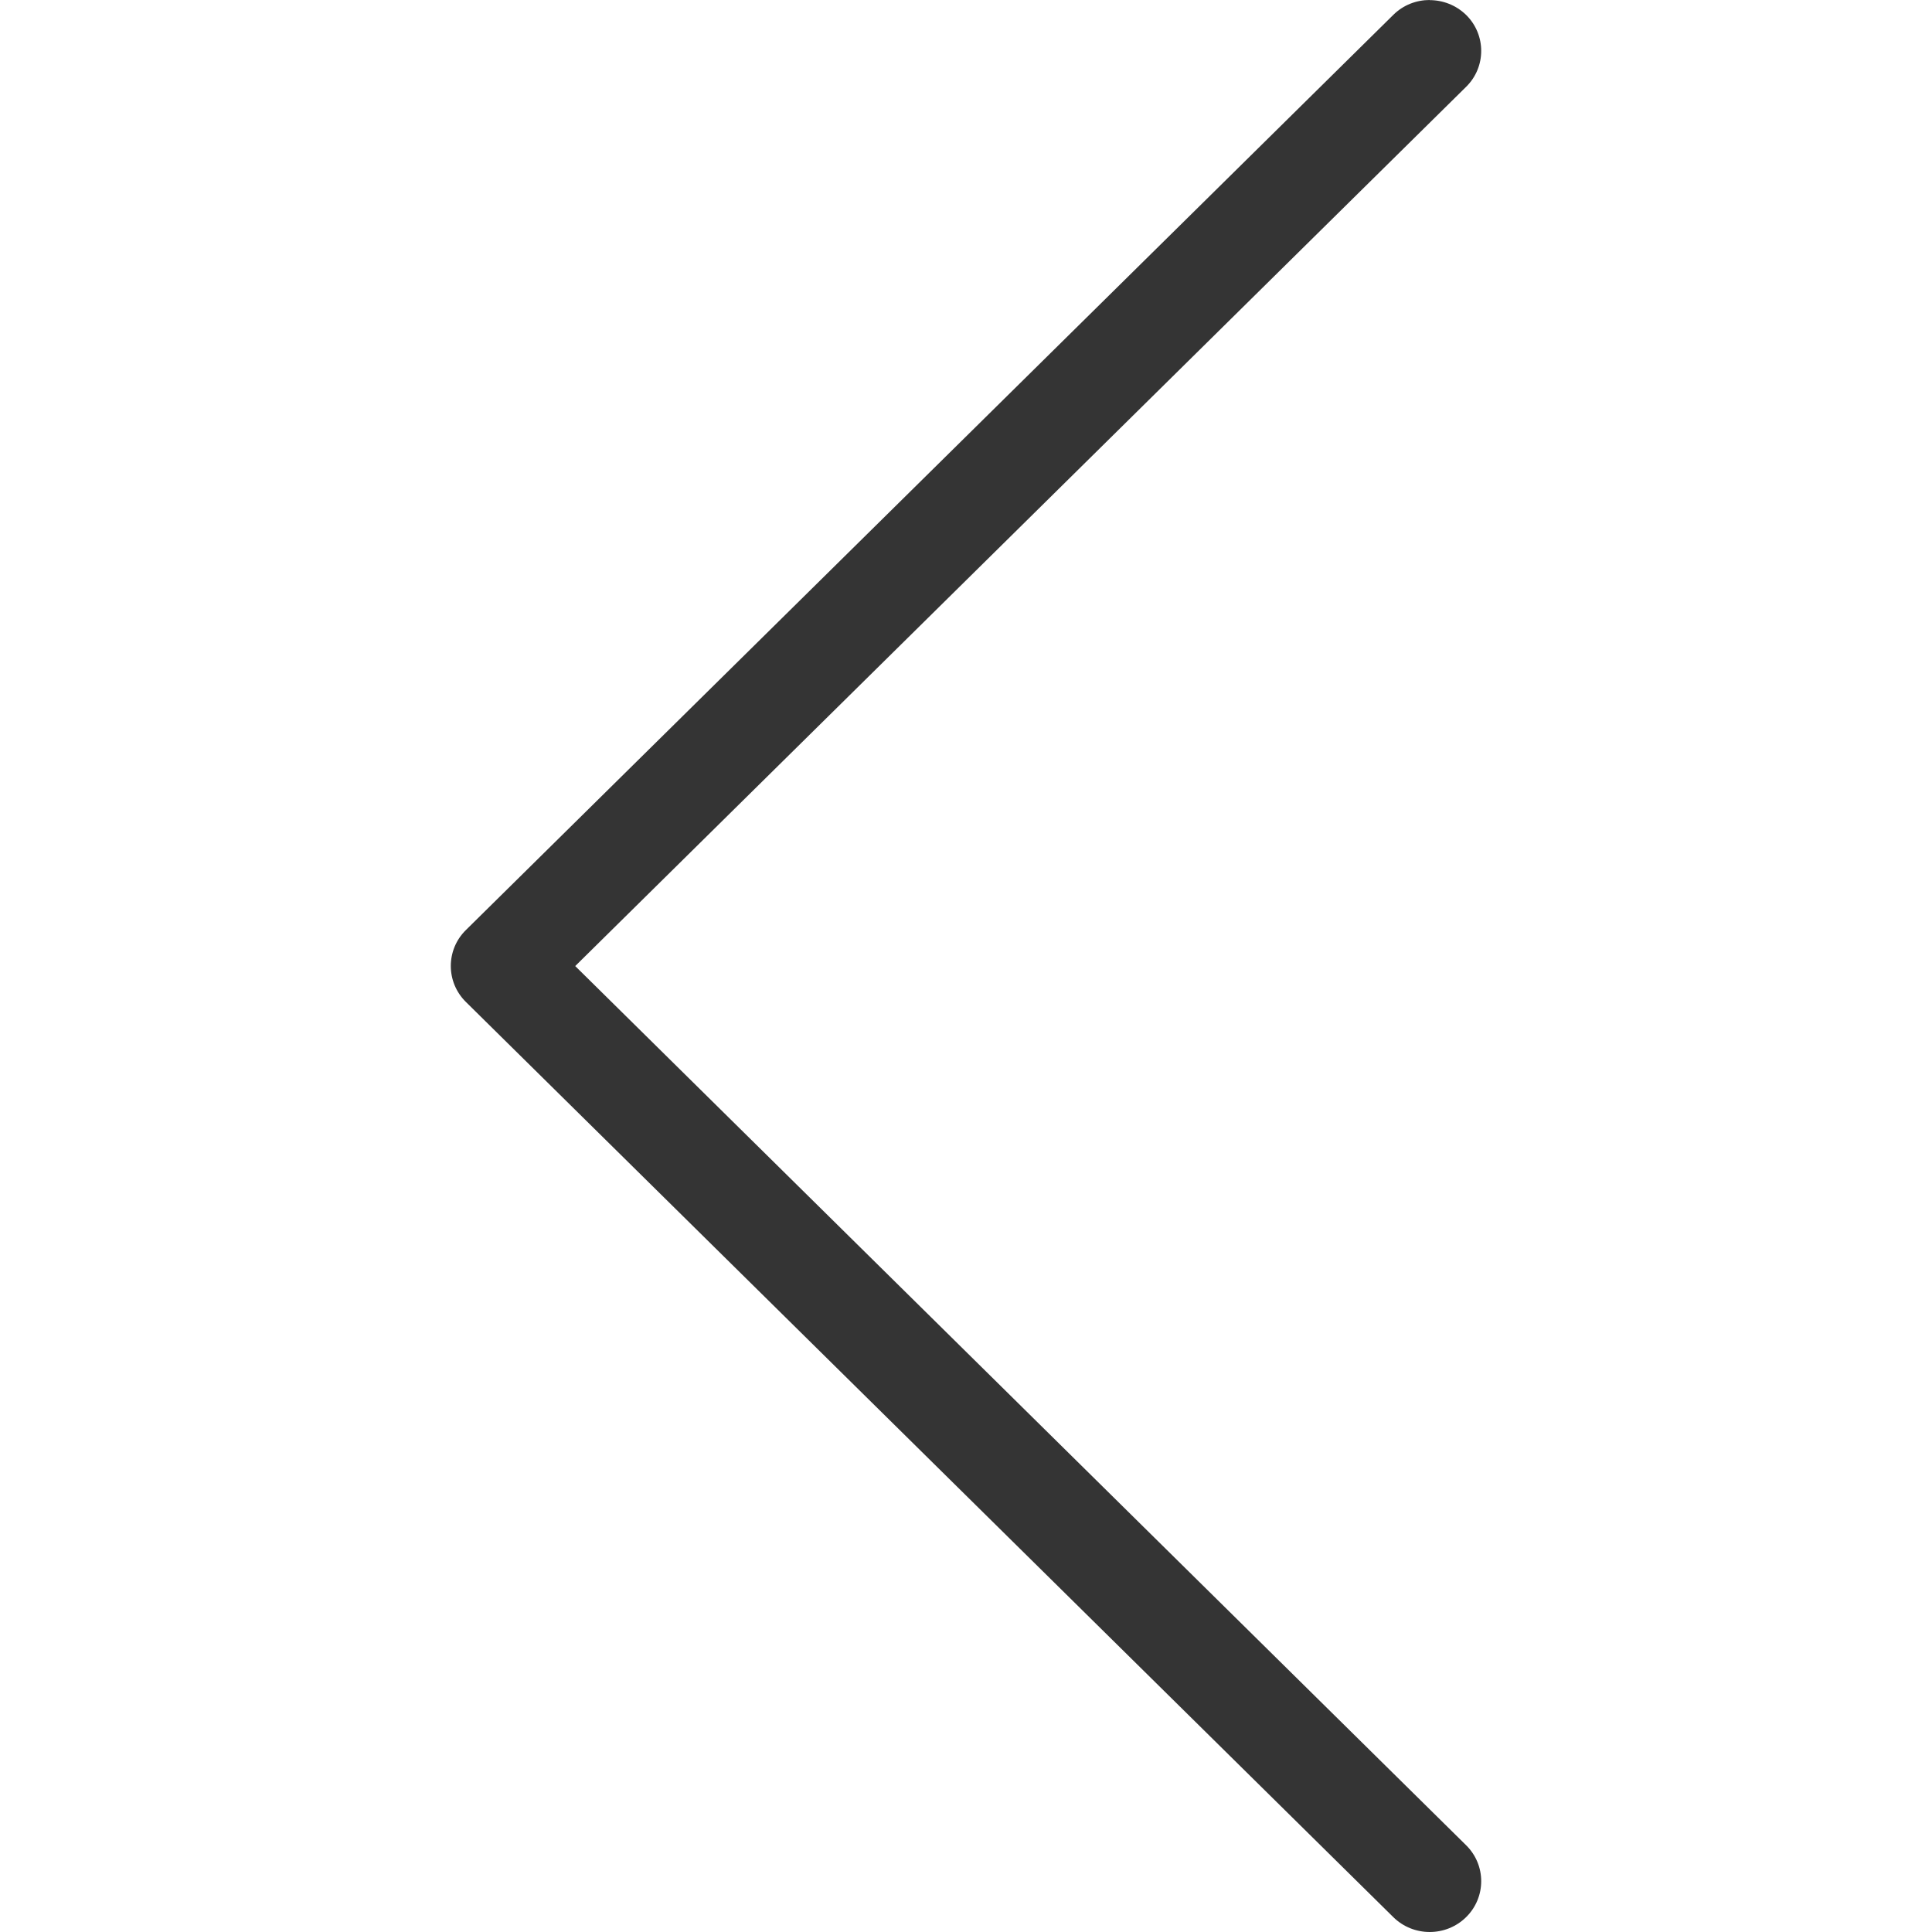
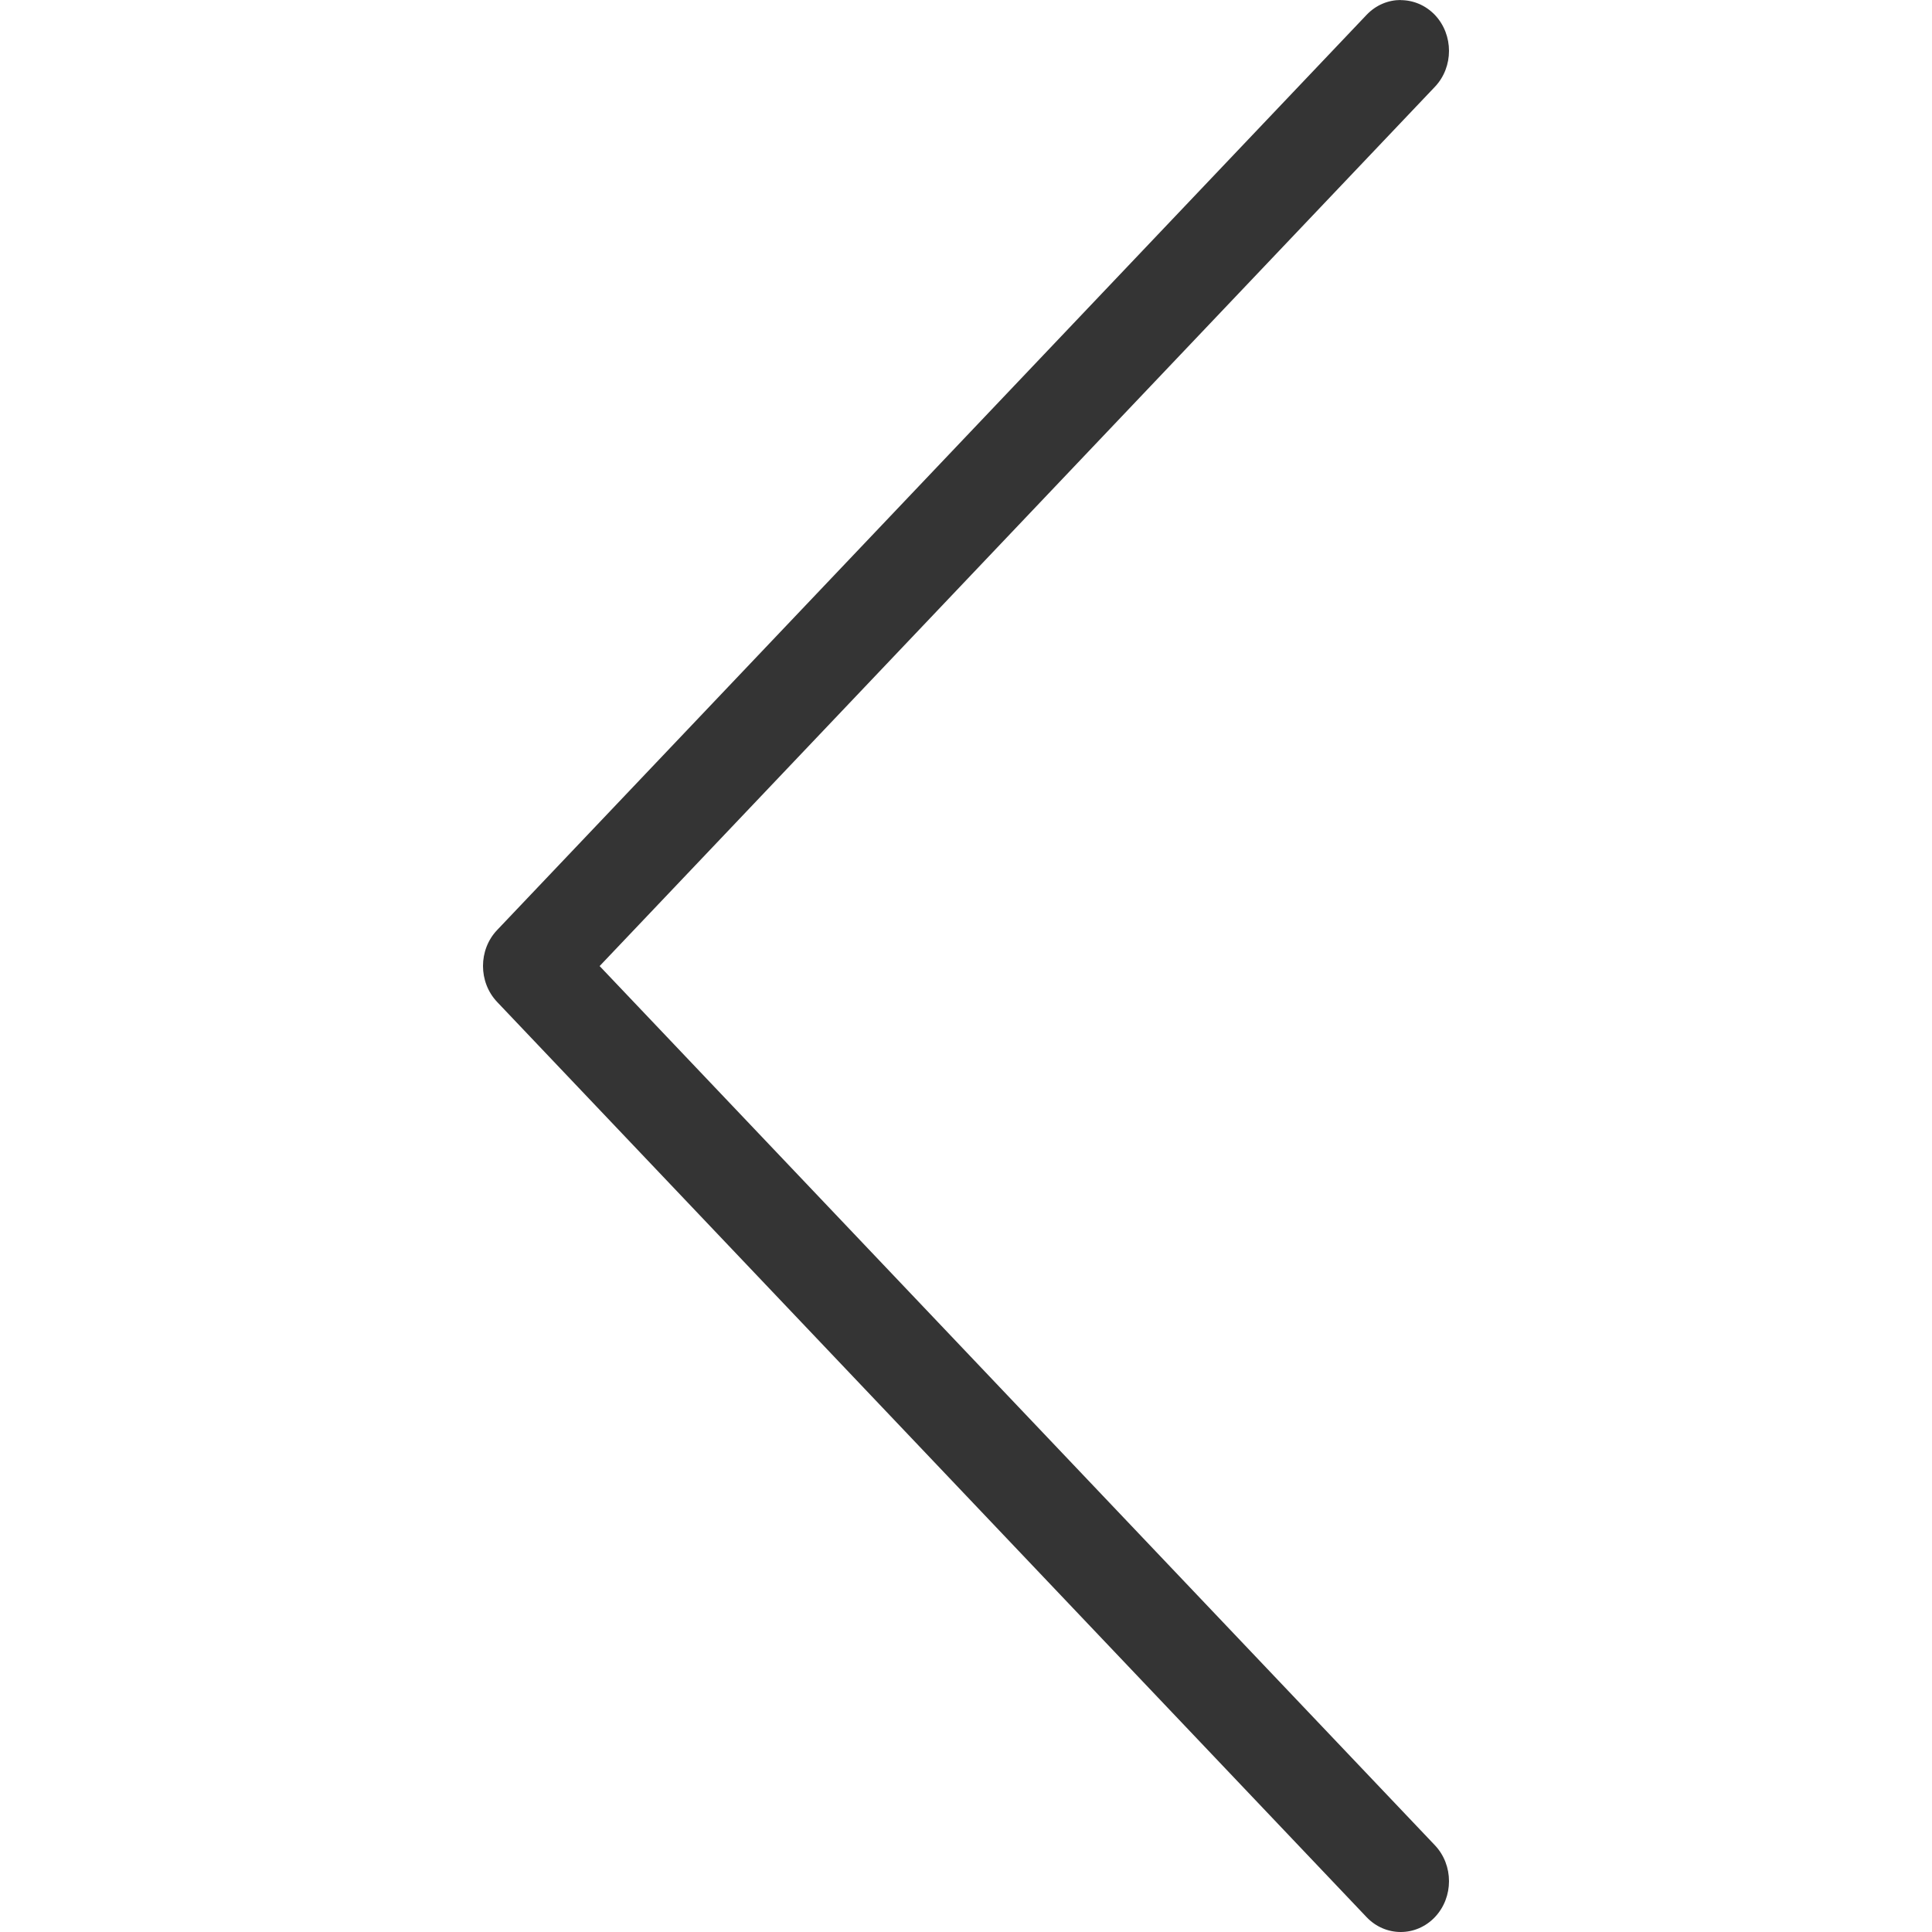
<svg xmlns="http://www.w3.org/2000/svg" width="30" height="30" viewBox="0 0 30 30" fill="none">
  <g id="arrow-left">
-     <path id="Vector" d="M22.2 0.002C22.404 0.002 22.609 0.079 22.766 0.232C23.078 0.54 23.078 1.041 22.766 1.348L8.932 15.001L22.766 28.653C23.078 28.961 23.078 29.461 22.766 29.769C22.454 30.077 21.947 30.077 21.635 29.769L7.234 15.558C6.922 15.25 6.922 14.749 7.234 14.442L21.635 0.231C21.791 0.076 21.996 1.90735e-06 22.201 1.90735e-06L22.2 0.002Z" fill="#343434" />
+     <path id="Vector" d="M21.75 0.002C21.942 0.002 22.134 0.079 22.281 0.232C22.573 0.54 22.573 1.041 22.281 1.348L9.311 15.001L22.281 28.653C22.573 28.961 22.573 29.461 22.281 29.769C21.988 30.077 21.513 30.077 21.22 29.769L7.719 15.558C7.427 15.25 7.427 14.749 7.719 14.442L21.22 0.231C21.367 0.076 21.559 1.90735e-06 21.751 1.90735e-06L21.75 0.002Z" fill="#343434" />
  </g>
</svg>
